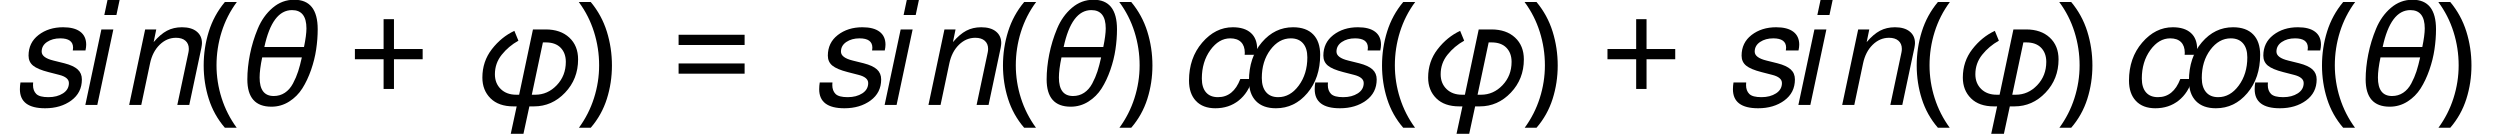
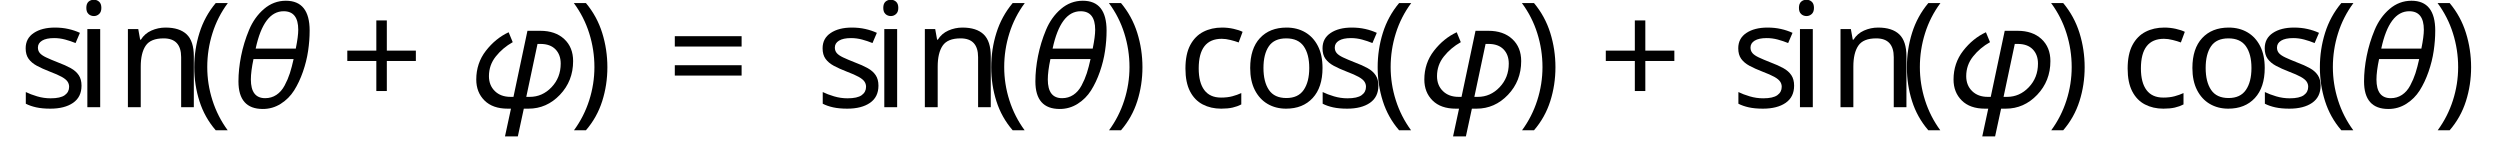
- <svg xmlns="http://www.w3.org/2000/svg" width="1665.01" height="92.46">
+ <svg xmlns="http://www.w3.org/2000/svg" width="1645.53" height="93.14">
  <defs>
    <style type="text/css">@font-face{font-family:rex;src:url('http://rex.breeden.cc/rex-xits.otf');}</style>
  </defs>
  <g font-family="rex" font-size="96.0px">
-     <text transform="translate(12.00, 69.90)">𝑠</text>
-     <text transform="translate(54.24, 69.90)">𝑖</text>
-     <text transform="translate(84.10, 69.90)">𝑛</text>
-     <text transform="translate(131.81, 69.90)">(</text>
-     <text transform="translate(163.78, 69.90)">𝜃</text>
-     <text transform="translate(231.57, 69.90)">+</text>
-     <text transform="translate(318.67, 69.90)">𝜑</text>
-     <text transform="translate(382.60, 69.90)">)</text>
-     <text transform="translate(446.57, 69.90)">=</text>
-     <text transform="translate(544.33, 69.90)">𝑠</text>
-     <text transform="translate(586.57, 69.90)">𝑖</text>
-     <text transform="translate(616.43, 69.90)">𝑛</text>
-     <text transform="translate(664.14, 69.90)">(</text>
-     <text transform="translate(696.11, 69.90)">𝜃</text>
-     <text transform="translate(742.57, 69.90)">)</text>
-     <text transform="translate(790.54, 69.90)">𝑐</text>
-     <text transform="translate(830.38, 69.90)">𝑜</text>
-     <text transform="translate(874.35, 69.90)">𝑠</text>
-     <text transform="translate(916.59, 69.90)">(</text>
-     <text transform="translate(948.55, 69.90)">𝜑</text>
-     <text transform="translate(1012.49, 69.90)">)</text>
-     <text transform="translate(1065.79, 69.90)">+</text>
-     <text transform="translate(1152.89, 69.90)">𝑠</text>
-     <text transform="translate(1195.13, 69.90)">𝑖</text>
-     <text transform="translate(1224.98, 69.90)">𝑛</text>
-     <text transform="translate(1272.69, 69.90)">(</text>
-     <text transform="translate(1304.66, 69.90)">𝜑</text>
-     <text transform="translate(1368.60, 69.90)">)</text>
-     <text transform="translate(1416.57, 69.90)">𝑐</text>
-     <text transform="translate(1456.41, 69.90)">𝑜</text>
-     <text transform="translate(1500.37, 69.90)">𝑠</text>
-     <text transform="translate(1542.61, 69.90)">(</text>
-     <text transform="translate(1574.58, 69.90)">𝜃</text>
-     <text transform="translate(1621.05, 69.90)">)</text>
+     <text transform="translate(12.00, 70.57)">s</text>
+     <text transform="translate(49.34, 70.57)">i</text>
+     <text transform="translate(76.03, 70.57)">n</text>
+     <text transform="translate(124.03, 70.57)">(</text>
+     <text transform="translate(156.00, 70.57)">𝜃</text>
+     <text transform="translate(223.80, 70.57)">+</text>
+     <text transform="translate(310.89, 70.57)">𝜑</text>
+     <text transform="translate(374.83, 70.57)">)</text>
+     <text transform="translate(438.79, 70.57)">=</text>
+     <text transform="translate(536.55, 70.57)">s</text>
+     <text transform="translate(573.90, 70.57)">i</text>
+     <text transform="translate(600.59, 70.57)">n</text>
+     <text transform="translate(648.59, 70.57)">(</text>
+     <text transform="translate(680.55, 70.57)">𝜃</text>
+     <text transform="translate(727.02, 70.57)">)</text>
+     <text transform="translate(774.99, 70.57)">c</text>
+     <text transform="translate(817.61, 70.57)">o</text>
+     <text transform="translate(865.61, 70.57)">s</text>
+     <text transform="translate(902.95, 70.57)">(</text>
+     <text transform="translate(934.92, 70.57)">𝜑</text>
+     <text transform="translate(998.86, 70.57)">)</text>
+     <text transform="translate(1052.16, 70.57)">+</text>
+     <text transform="translate(1139.25, 70.57)">s</text>
+     <text transform="translate(1176.60, 70.57)">i</text>
+     <text transform="translate(1203.29, 70.57)">n</text>
+     <text transform="translate(1251.29, 70.57)">(</text>
+     <text transform="translate(1283.25, 70.57)">𝜑</text>
+     <text transform="translate(1347.19, 70.57)">)</text>
+     <text transform="translate(1395.16, 70.57)">c</text>
+     <text transform="translate(1437.78, 70.57)">o</text>
+     <text transform="translate(1485.78, 70.57)">s</text>
+     <text transform="translate(1523.13, 70.57)">(</text>
+     <text transform="translate(1555.09, 70.57)">𝜃</text>
+     <text transform="translate(1601.56, 70.57)">)</text>
  </g>
</svg>
